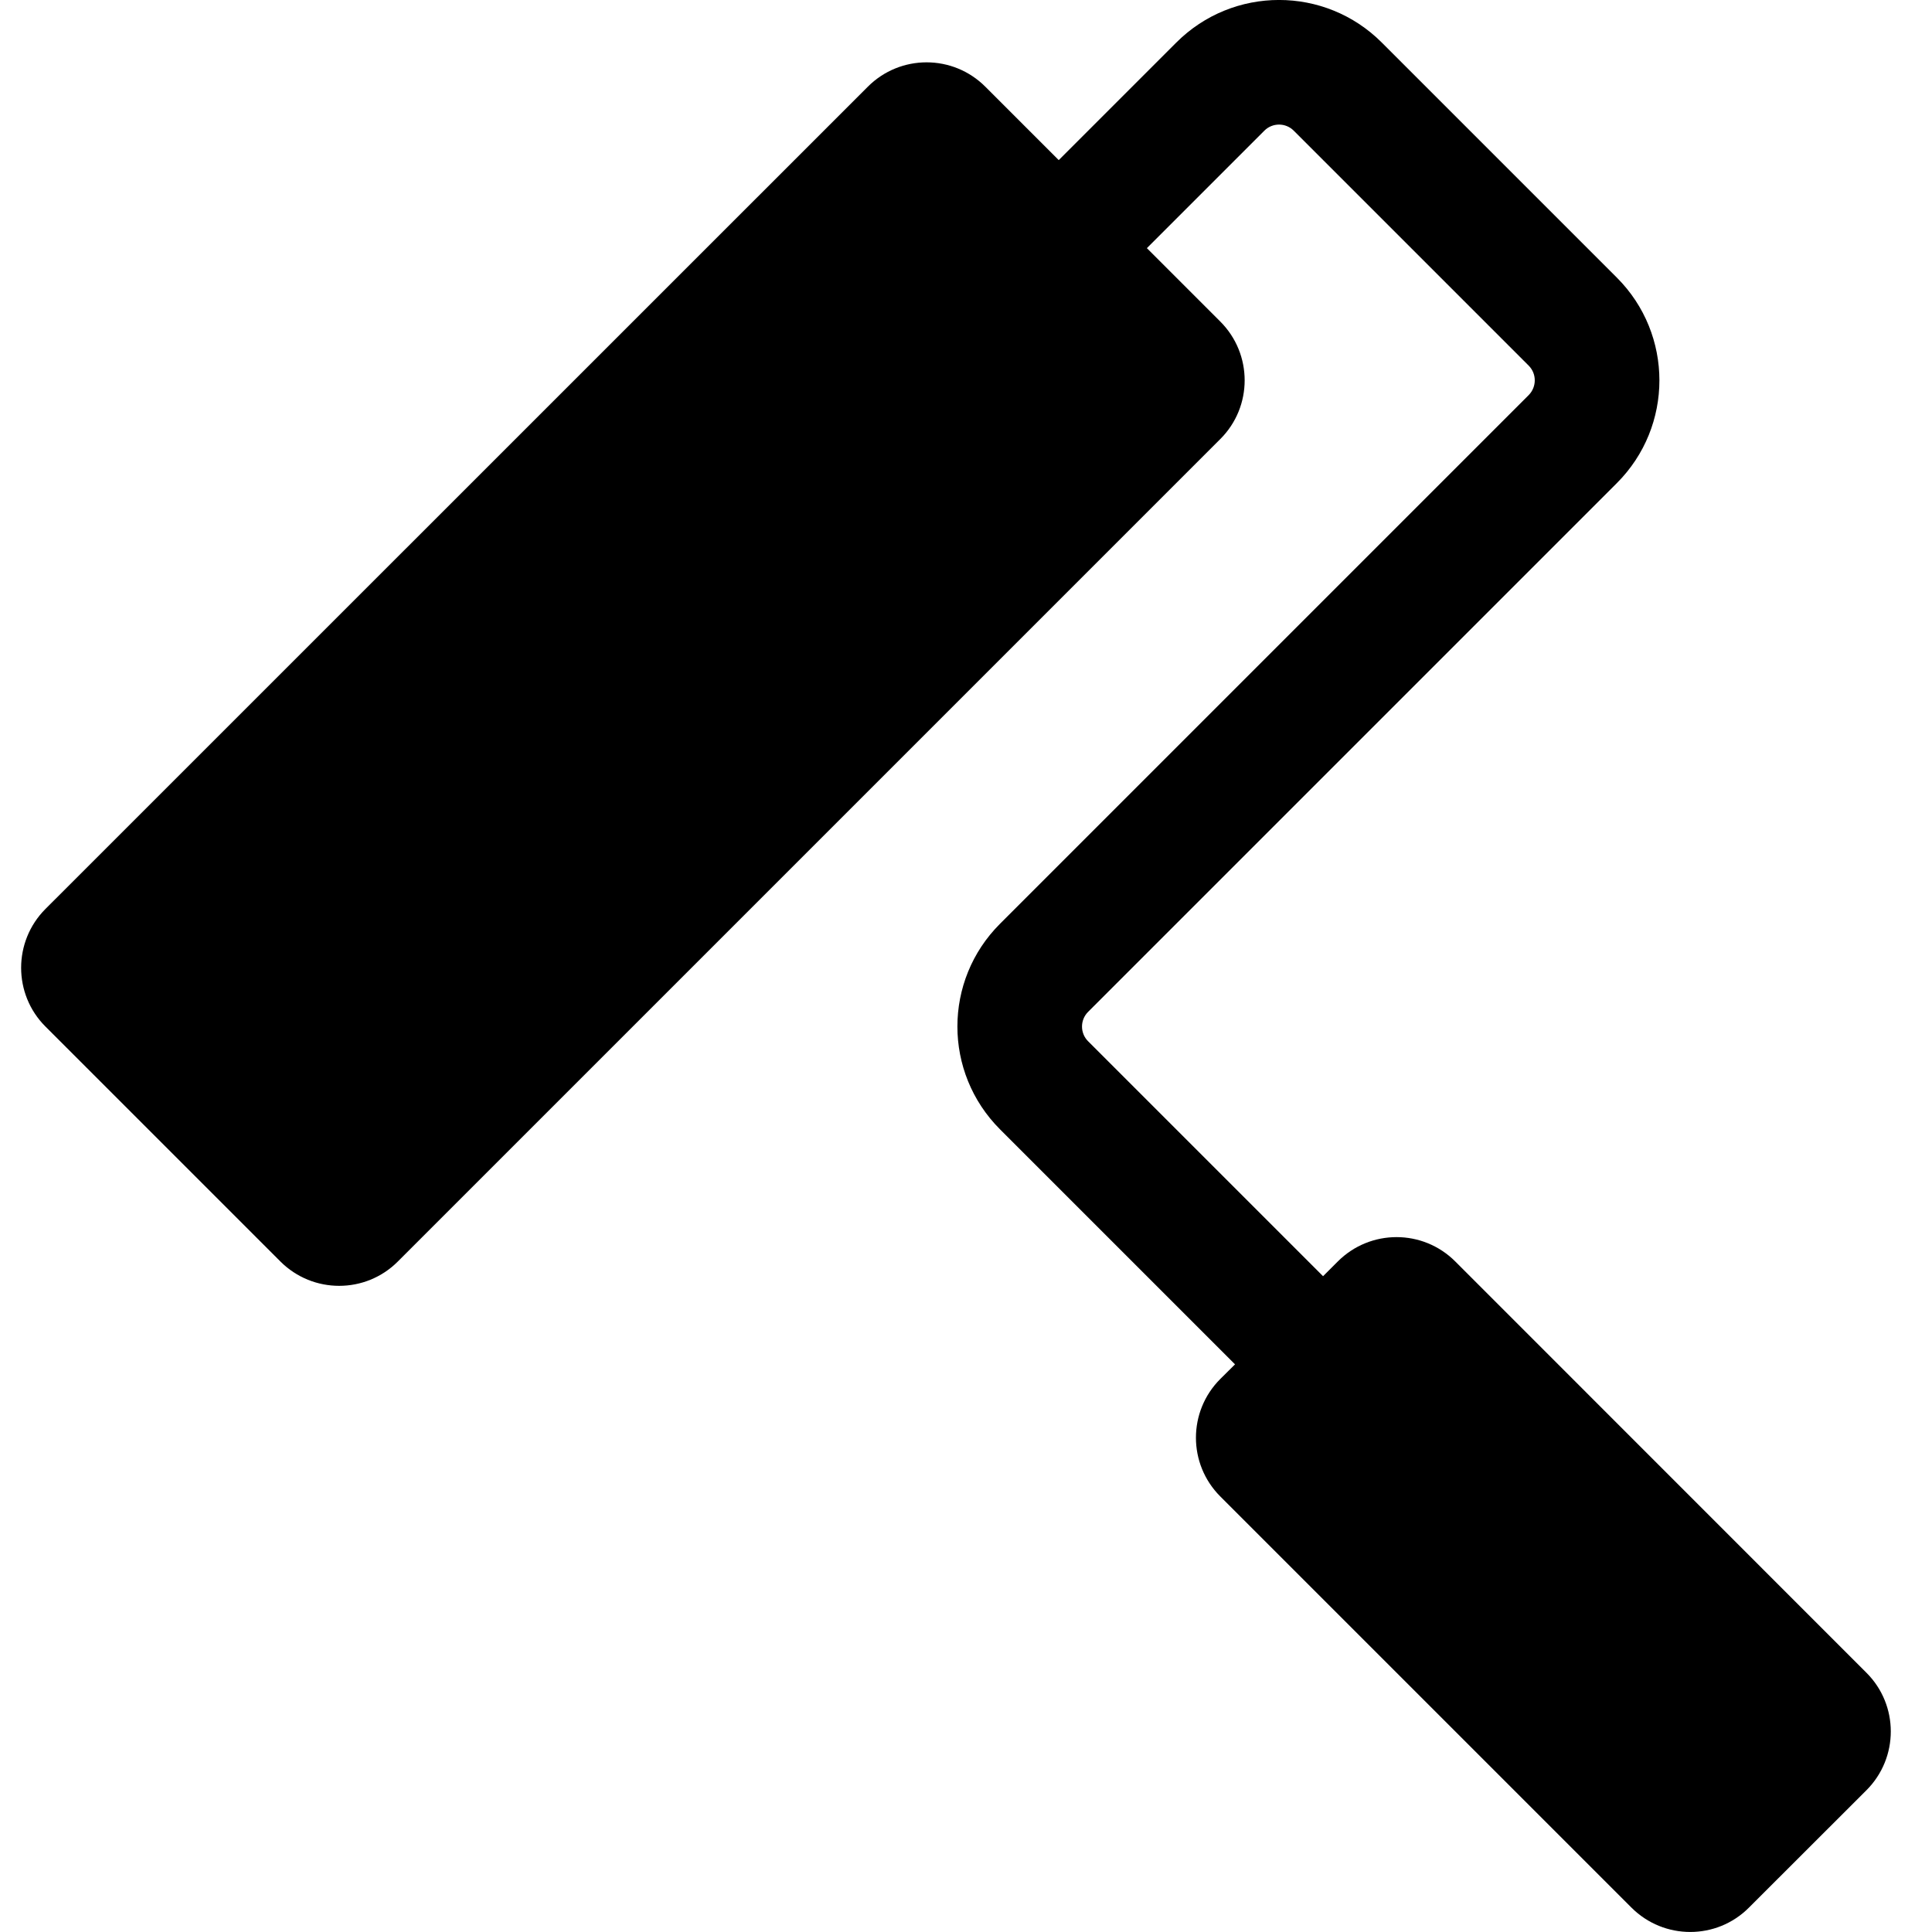
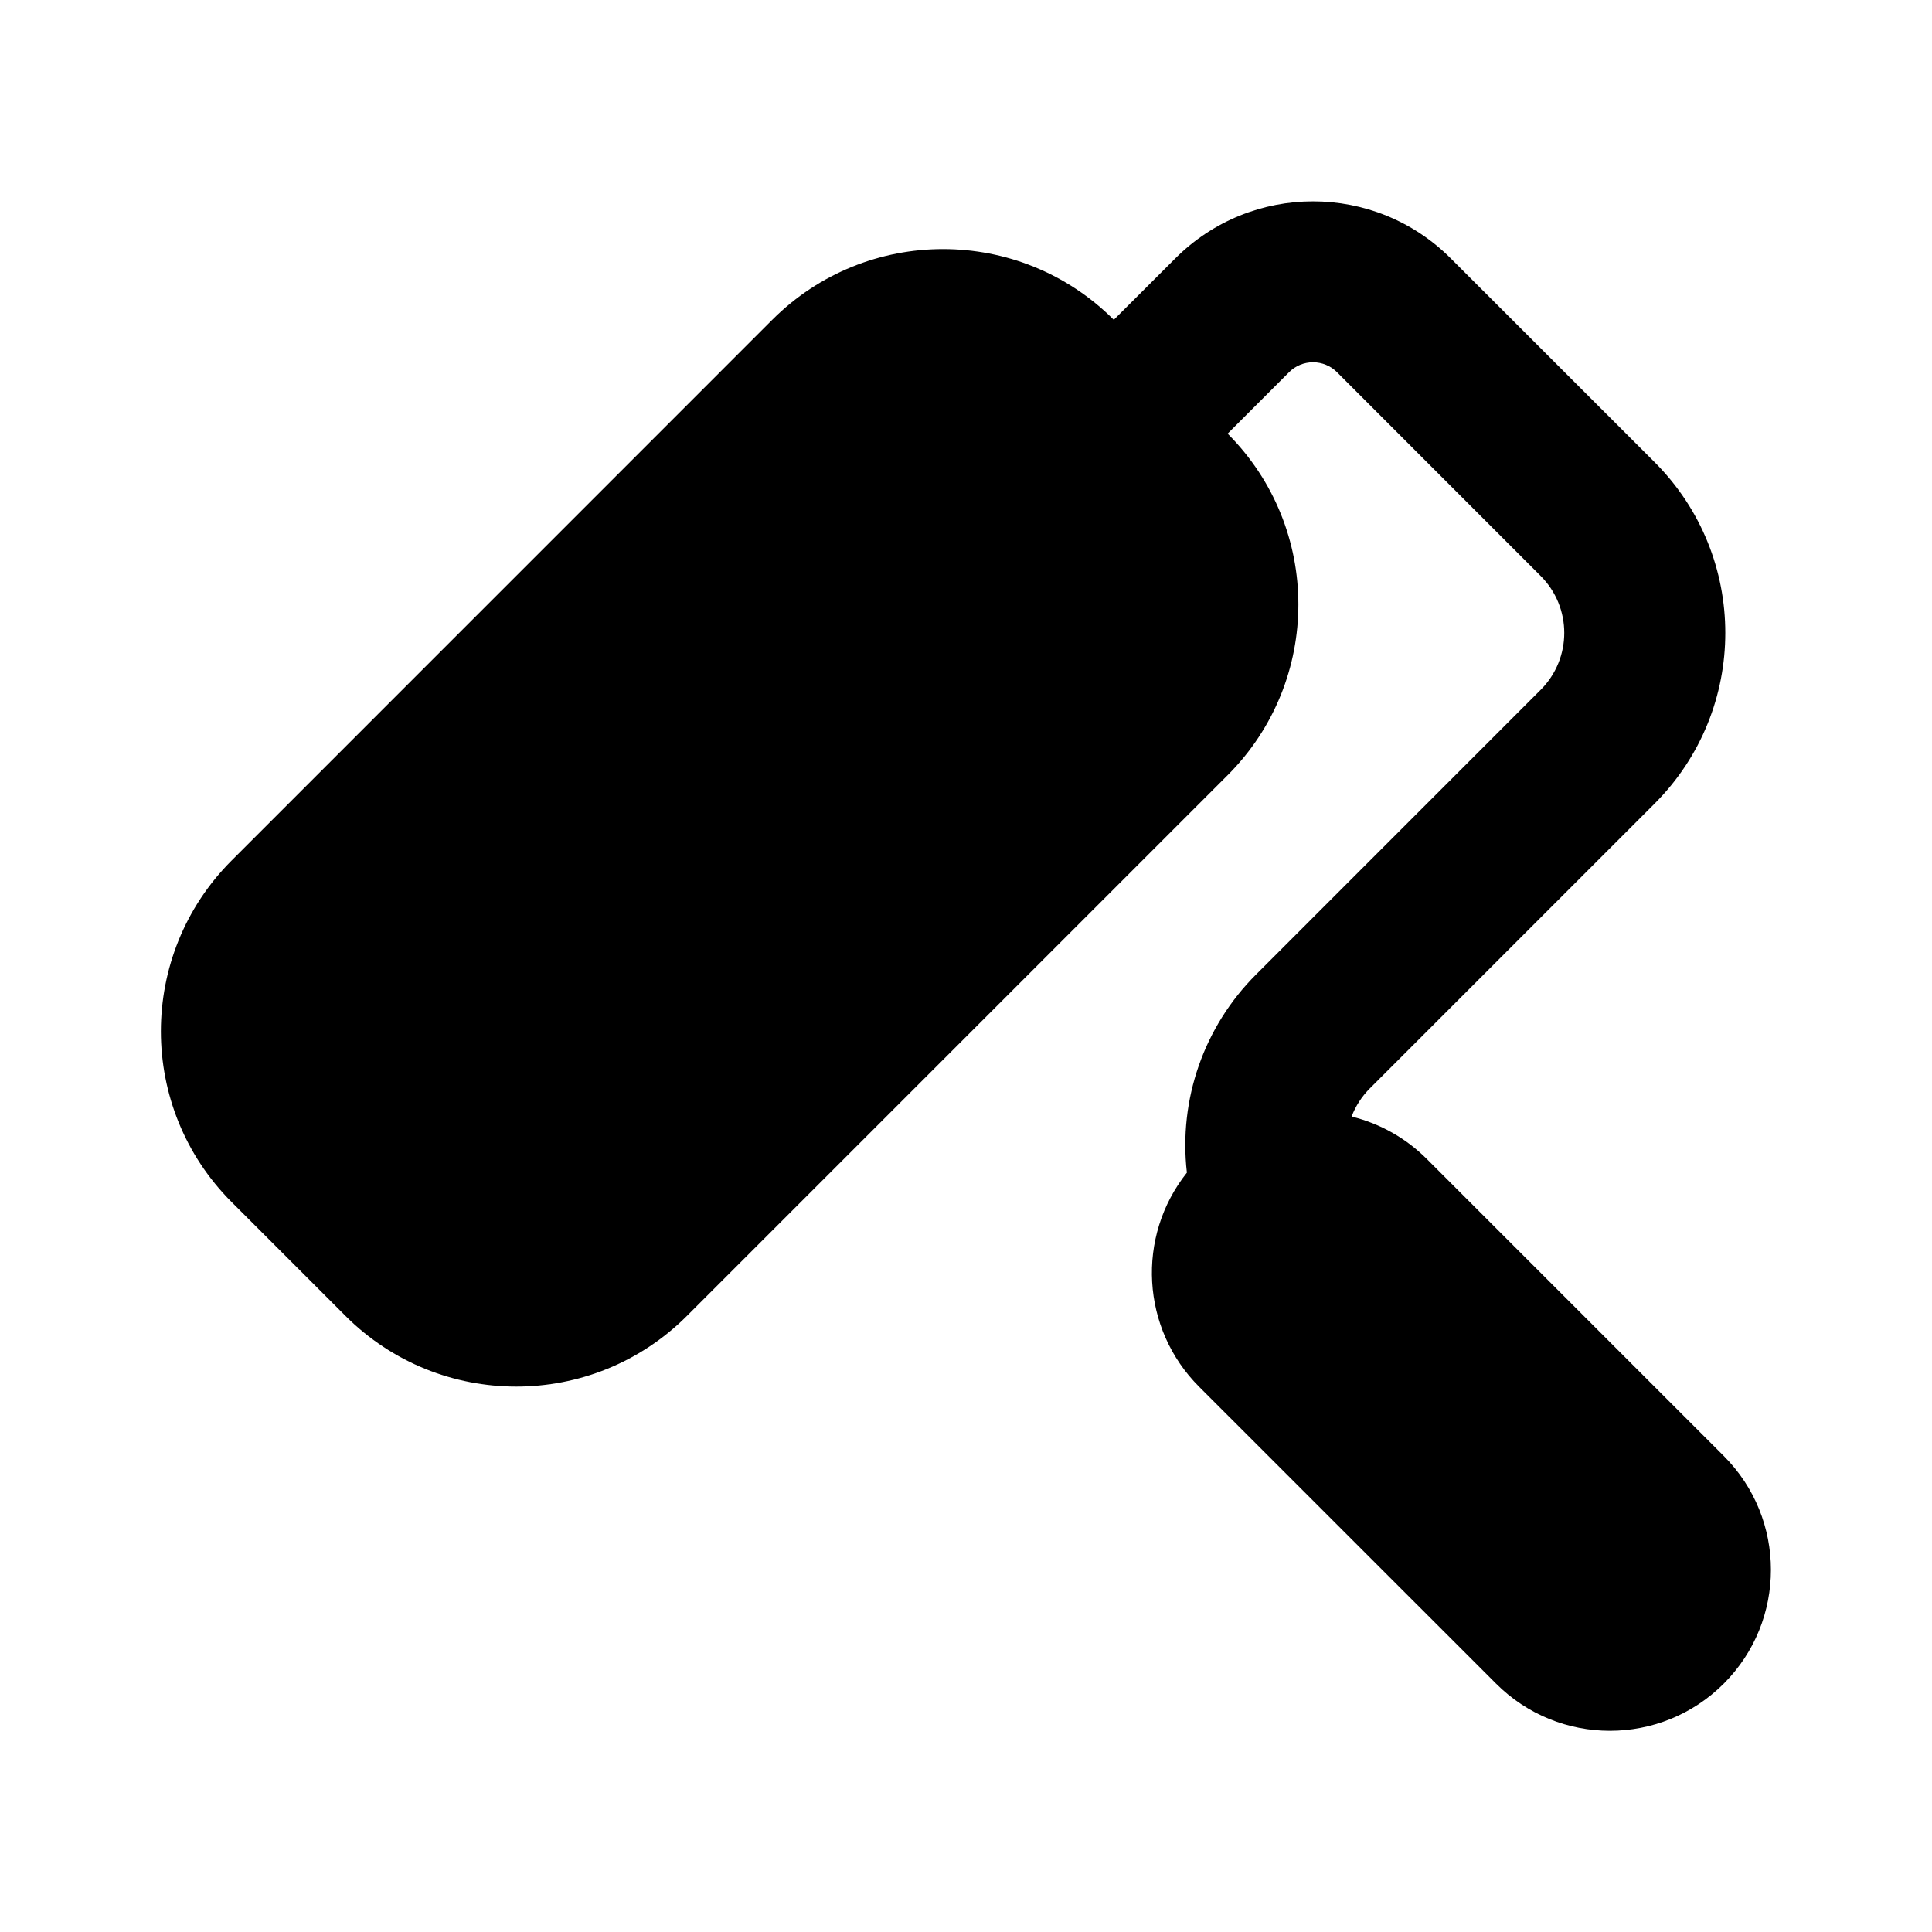
- <svg xmlns="http://www.w3.org/2000/svg" width="16" height="16" viewBox="0 0 16 16">
-   <path fill-rule="evenodd" d="M20.282,19.353 C19.811,18.882 19.811,18.12 20.282,17.65 L24.66,13.272 C24.727,13.204 24.727,13.095 24.66,13.028 L22.714,11.082 C22.647,11.015 22.538,11.015 22.471,11.082 L21.498,12.055 L22.106,12.663 C22.375,12.932 22.375,13.368 22.106,13.636 L15.295,20.447 C15.027,20.716 14.591,20.716 14.322,20.447 L12.376,18.501 C12.108,18.233 12.108,17.797 12.376,17.528 L19.187,10.718 C19.456,10.449 19.891,10.449 20.16,10.718 L20.768,11.326 L21.741,10.353 C22.211,9.882 22.974,9.882 23.444,10.353 L25.39,12.299 C25.86,12.769 25.86,13.531 25.39,14.001 L21.011,18.38 C20.944,18.447 20.944,18.556 21.011,18.623 L22.957,20.569 L23.079,20.447 C23.348,20.178 23.783,20.178 24.052,20.447 L27.457,23.853 C27.726,24.121 27.726,24.557 27.457,24.826 L26.484,25.798 C26.216,26.067 25.78,26.067 25.511,25.798 L22.106,22.393 C21.837,22.124 21.837,21.689 22.106,21.42 L22.228,21.299 L20.282,19.353 Z" transform="translate(-12 -10)" />
+ <svg xmlns="http://www.w3.org/2000/svg" width="24" height="24" fill="currentColor" viewBox="0 0 24 24">
+   <path fill-rule="evenodd" d="M2.877 10.69a3 3 0 0 0 0 4.242l1.414 1.414a3 3 0 0 0 4.243 0L15.25 9.63a3 3 0 0 0 0-4.243l.763-.763a.421.421 0 0 1 .596 0l2.53 2.531a1 1 0 0 1 0 1.414l-3.535 3.536a2.994 2.994 0 0 0-.86 2.462 2 2 0 0 0 .152 2.66l3.689 3.688a2 2 0 1 0 2.828-2.829l-3.688-3.688a1.991 1.991 0 0 0-.935-.528.997.997 0 0 1 .228-.351l3.536-3.536a3 3 0 0 0 0-4.242l-2.531-2.53a2.42 2.42 0 0 0-3.424 0l-.763.762a3 3 0 0 0-4.243 0L2.877 10.69Z" clip-rule="evenodd" />
</svg>
